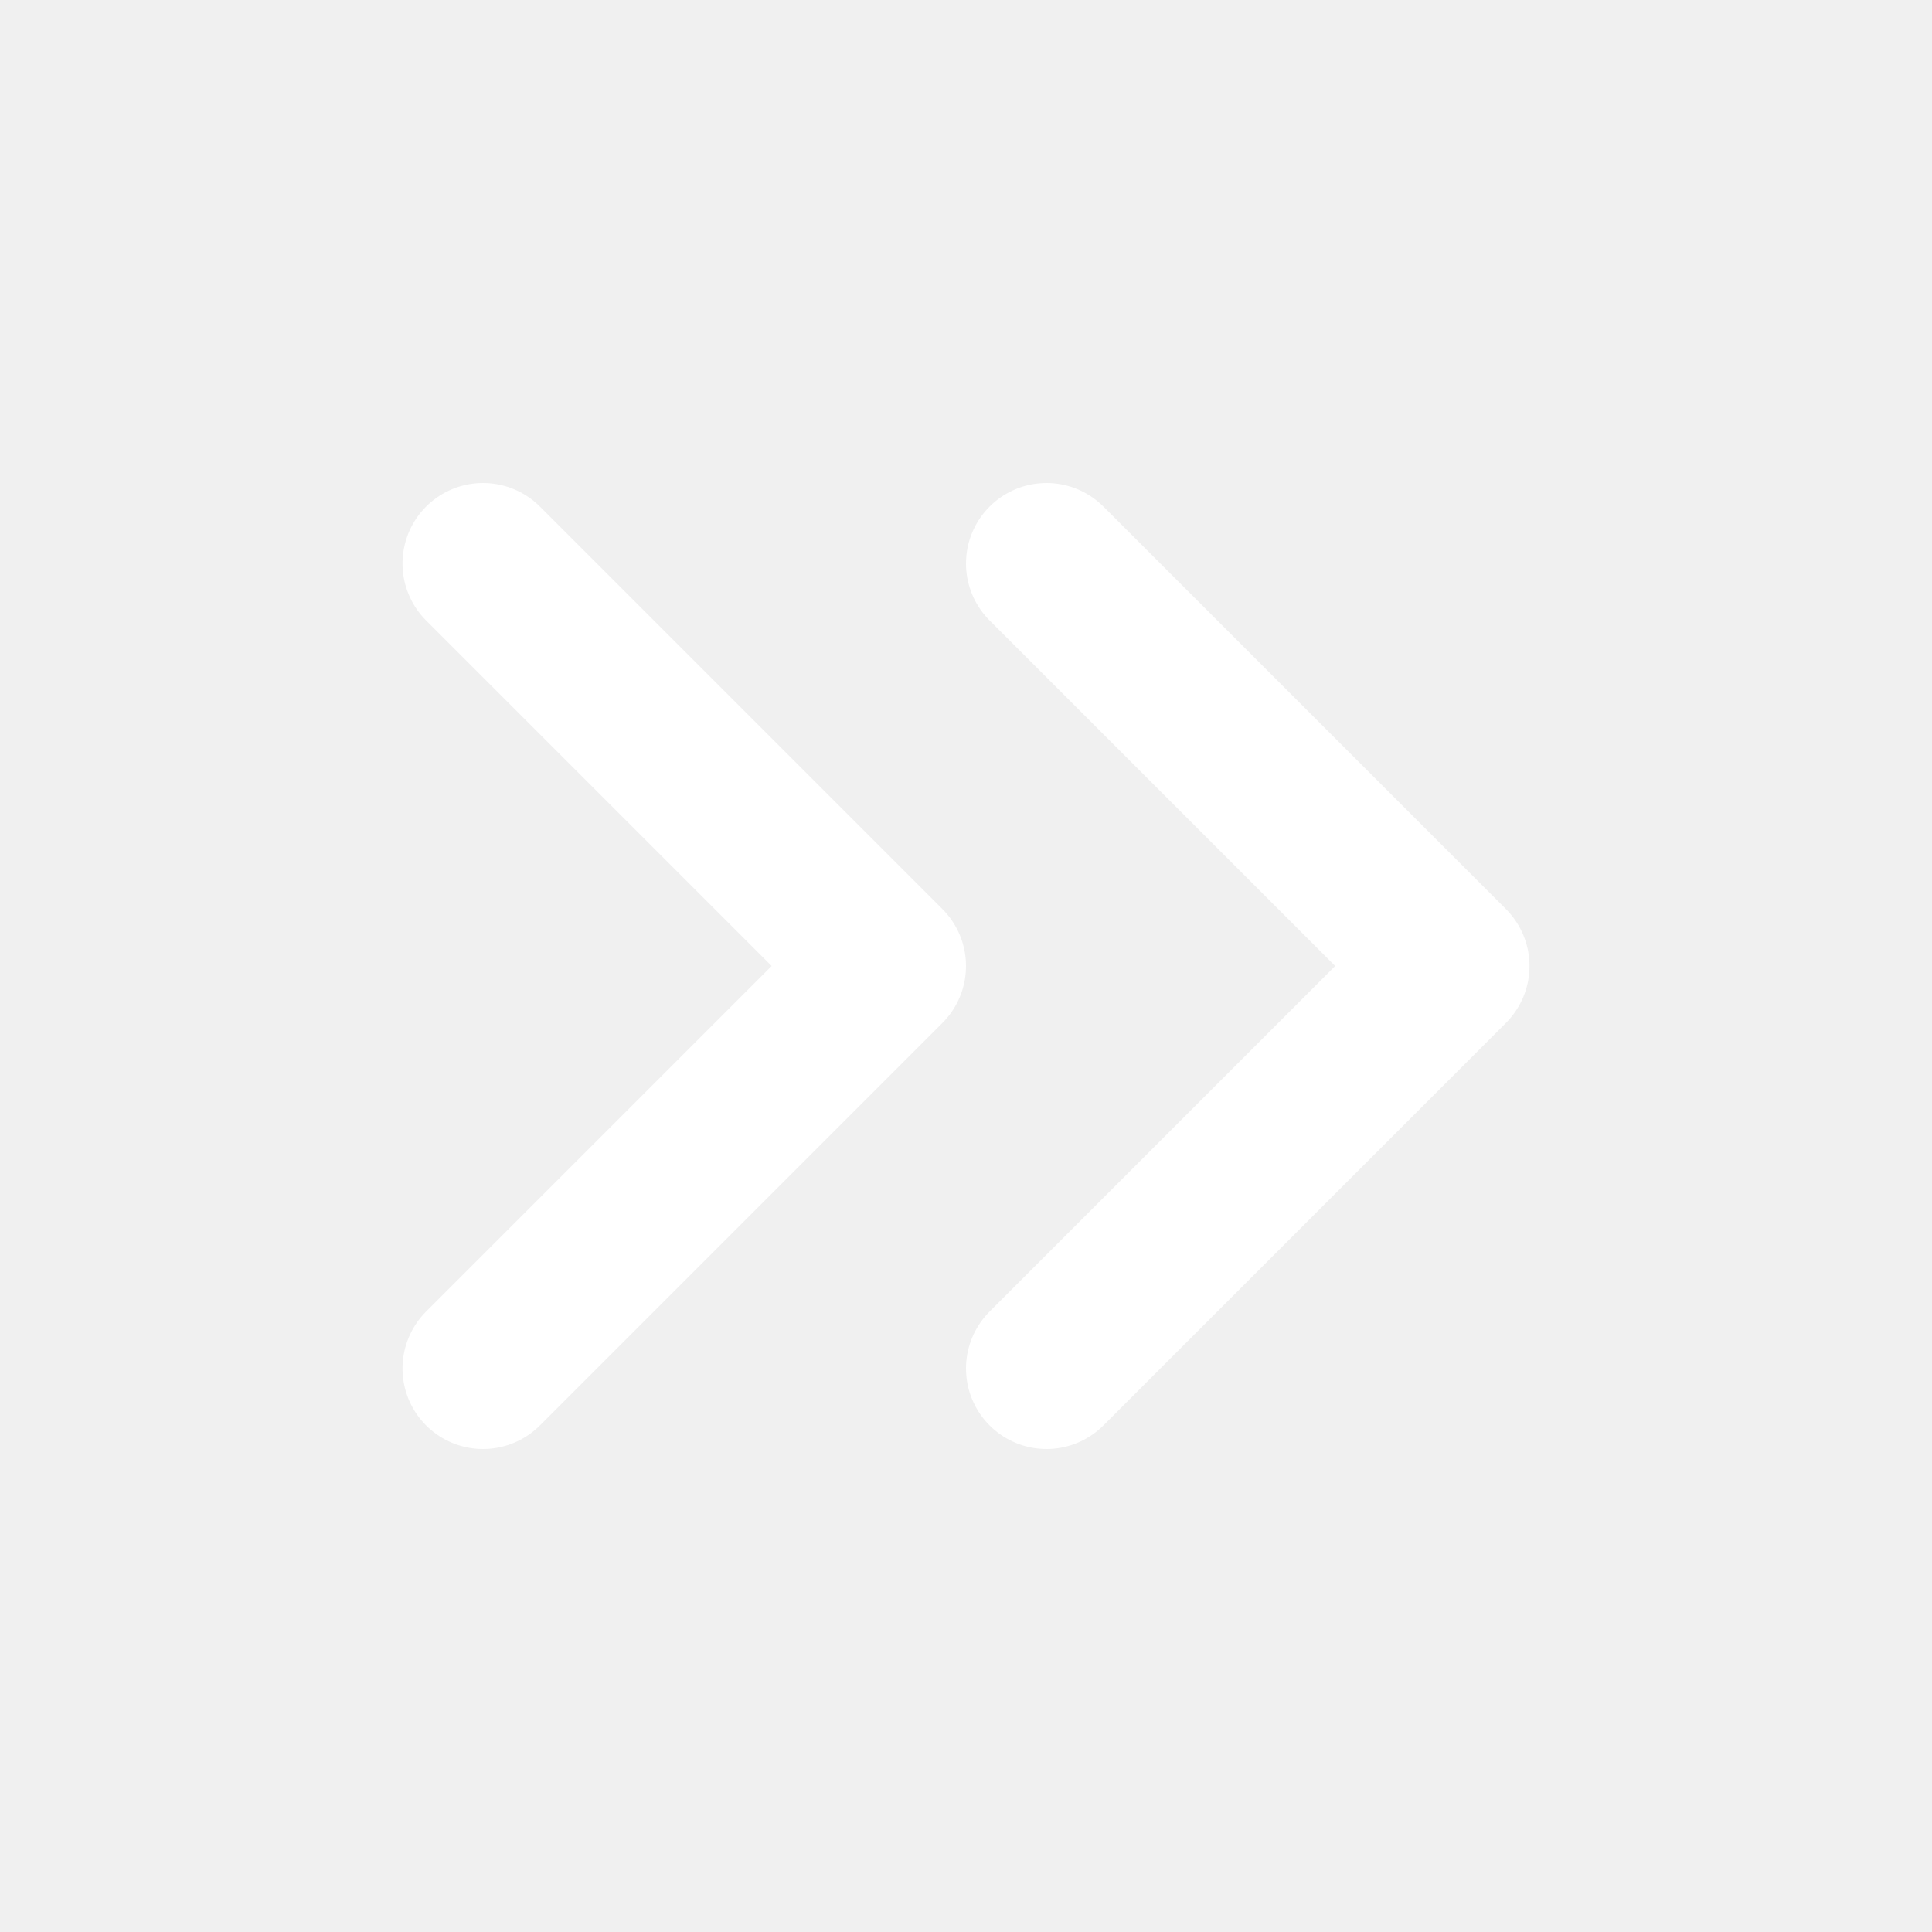
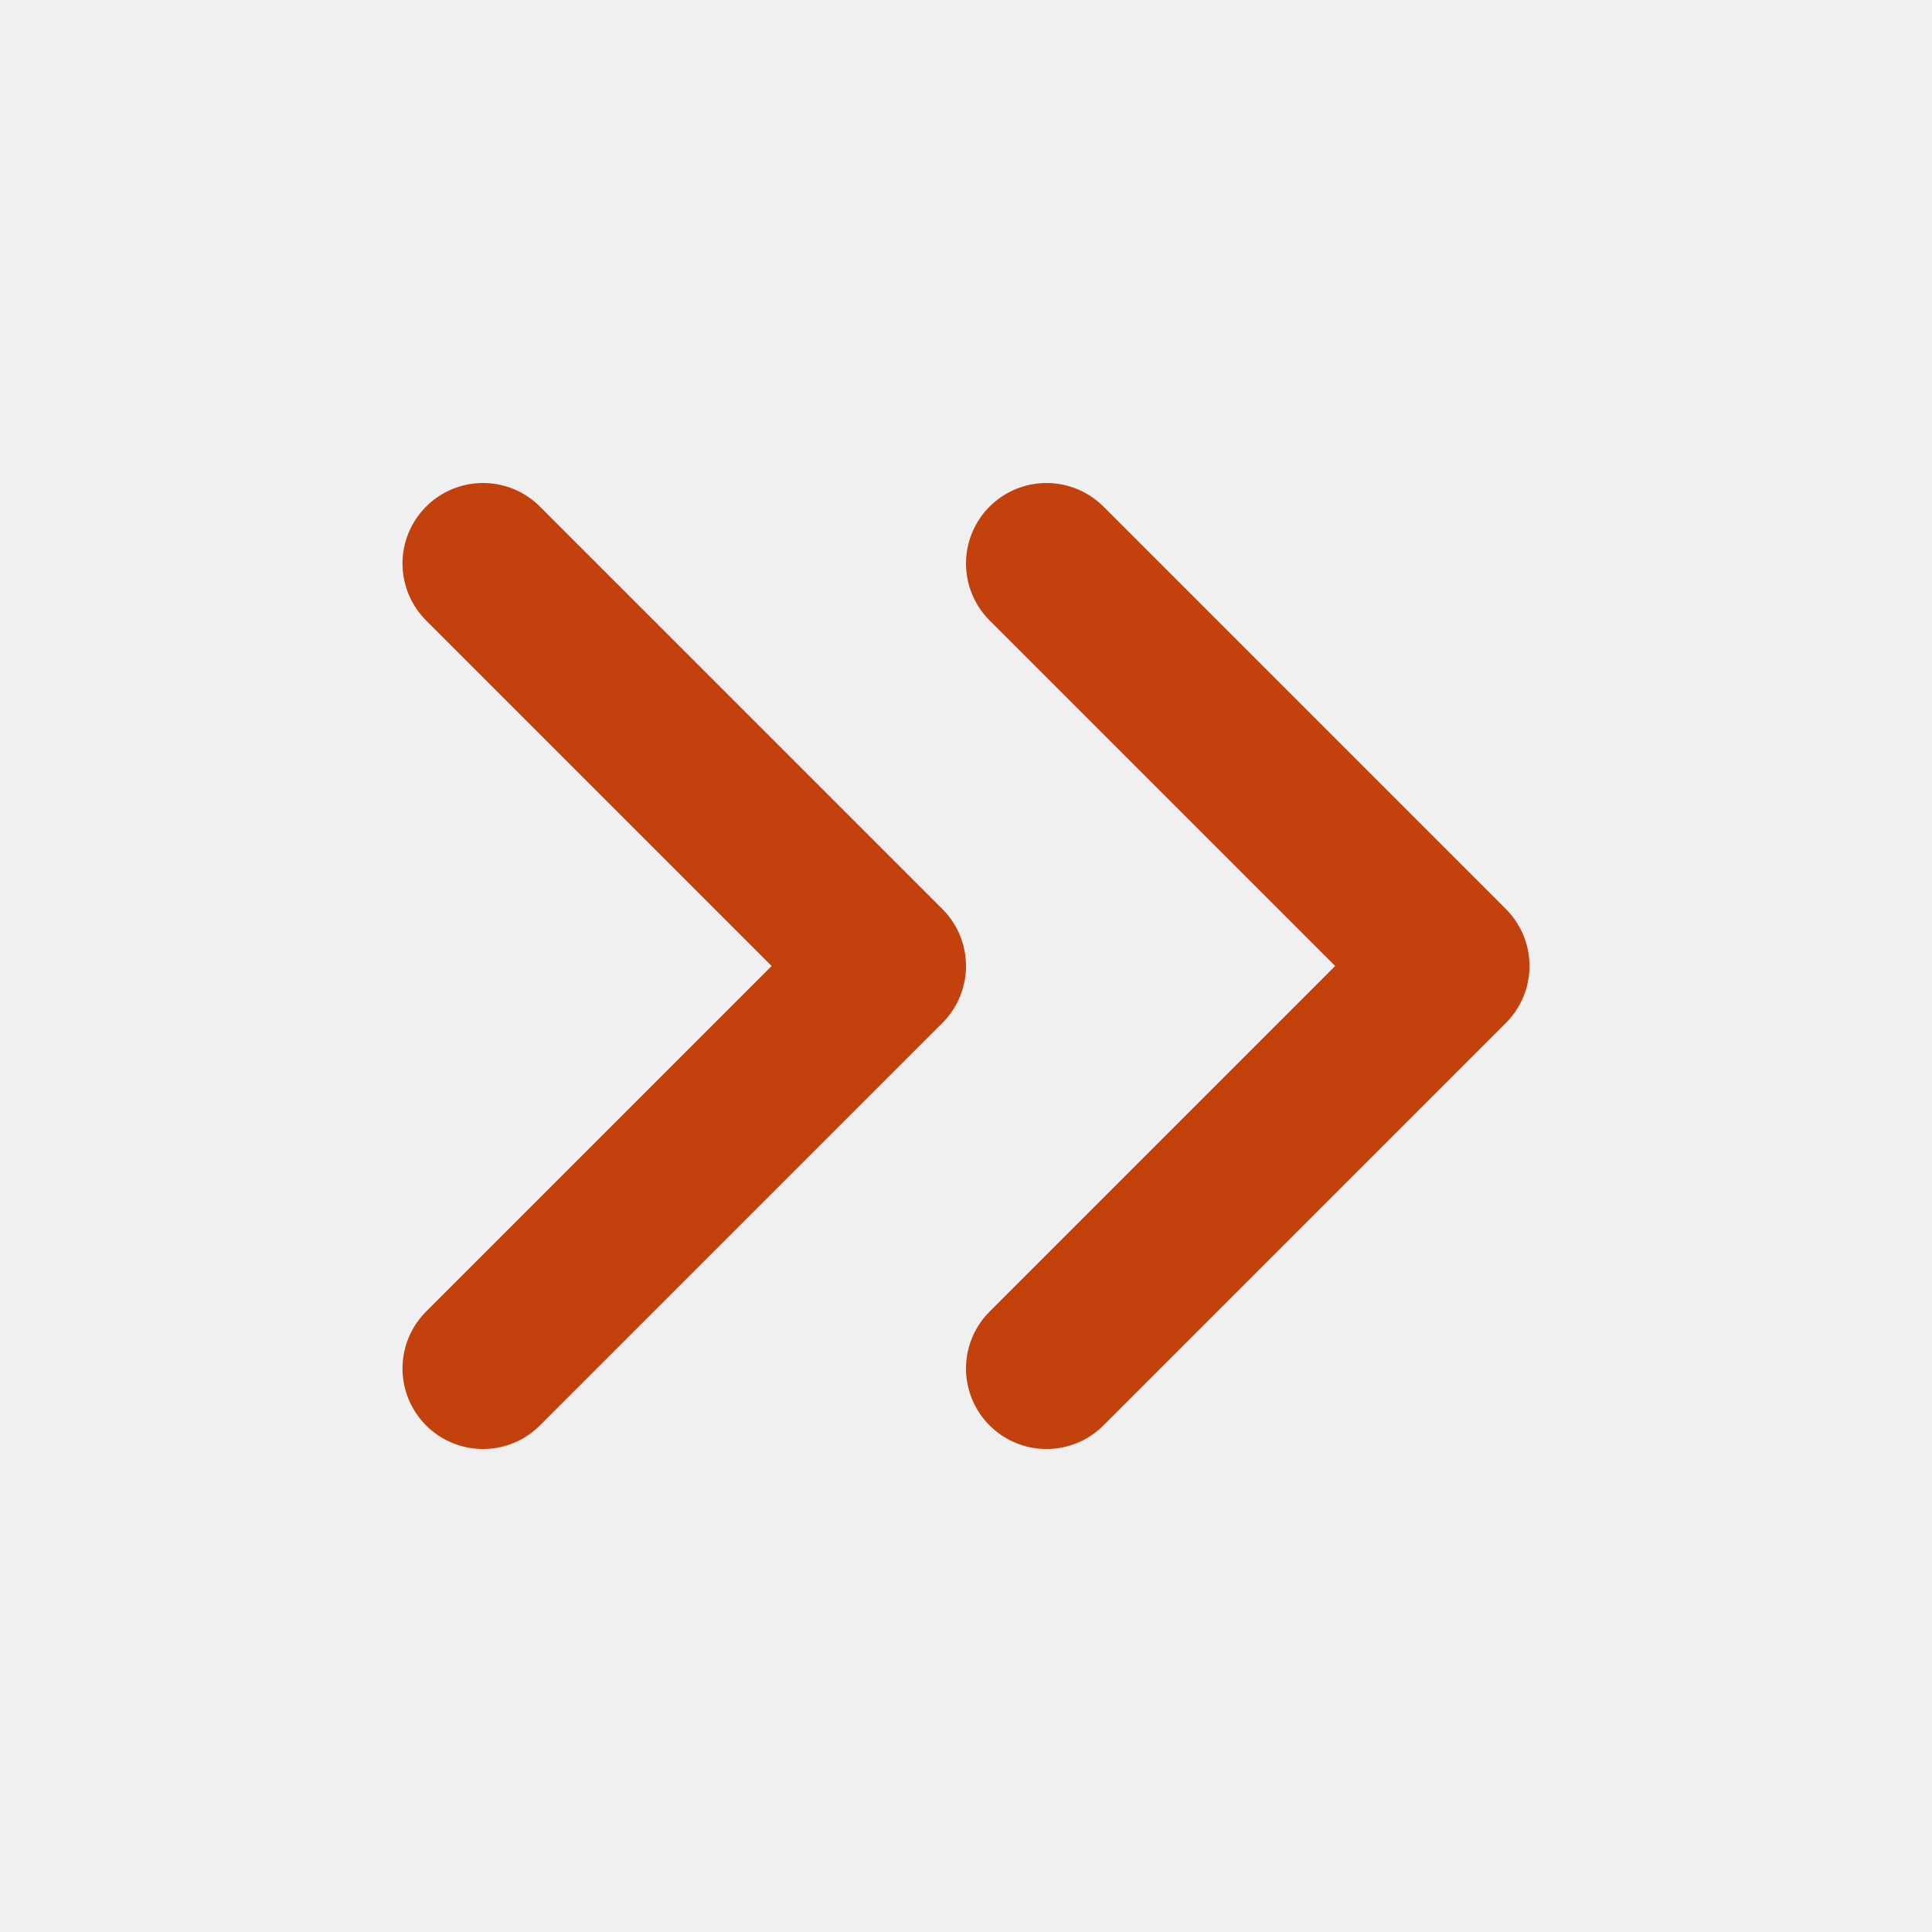
<svg xmlns="http://www.w3.org/2000/svg" width="18" height="18" viewBox="0 0 24 24" fill="none">
  <g id="SVGRepo_bgCarrier" stroke-width="0" />
  <g id="SVGRepo_tracerCarrier" stroke-linecap="round" stroke-linejoin="round" />
  <g id="SVGRepo_iconCarrier">
-     <path d="M6 17L11 12L6 7M13 17L18 12L13 7" stroke="#fff" stroke-width="2" stroke-linecap="round" stroke-linejoin="round" />
+     <path d="M6 17L11 12L6 7M13 17L18 12L13 7" stroke="#c2410c" stroke-width="2" stroke-linecap="round" stroke-linejoin="round" />
  </g>
</svg>
